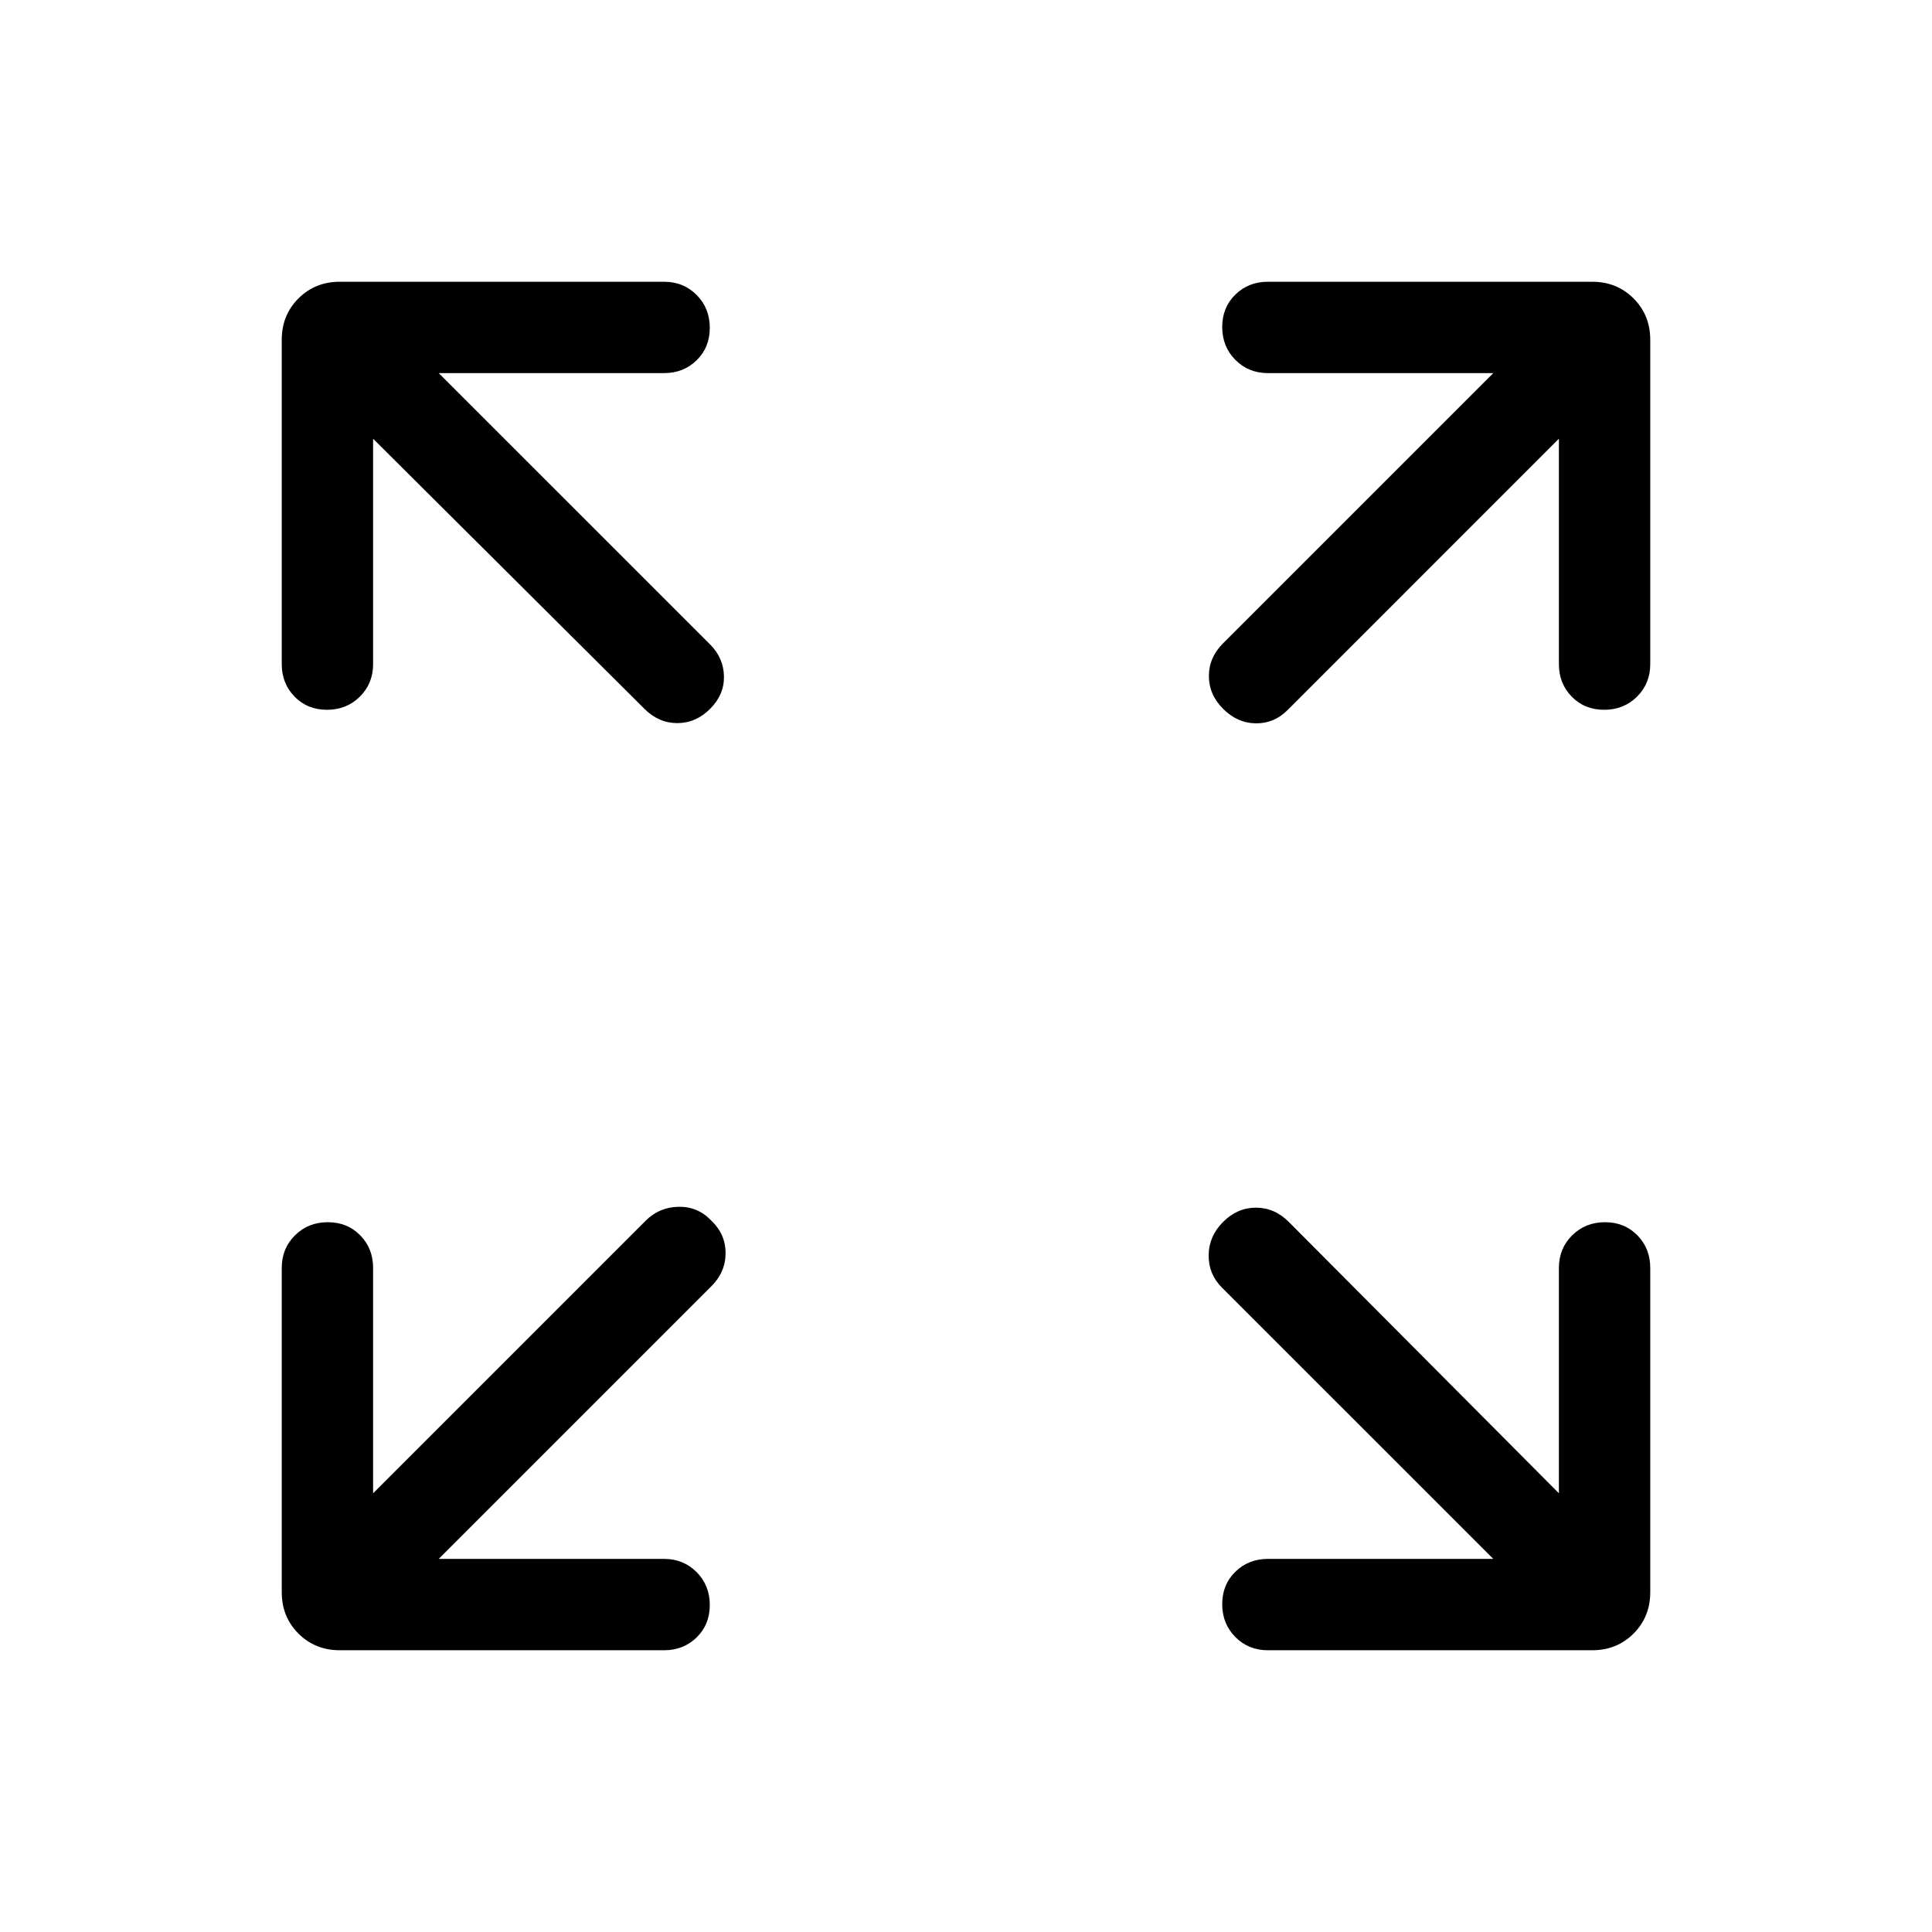
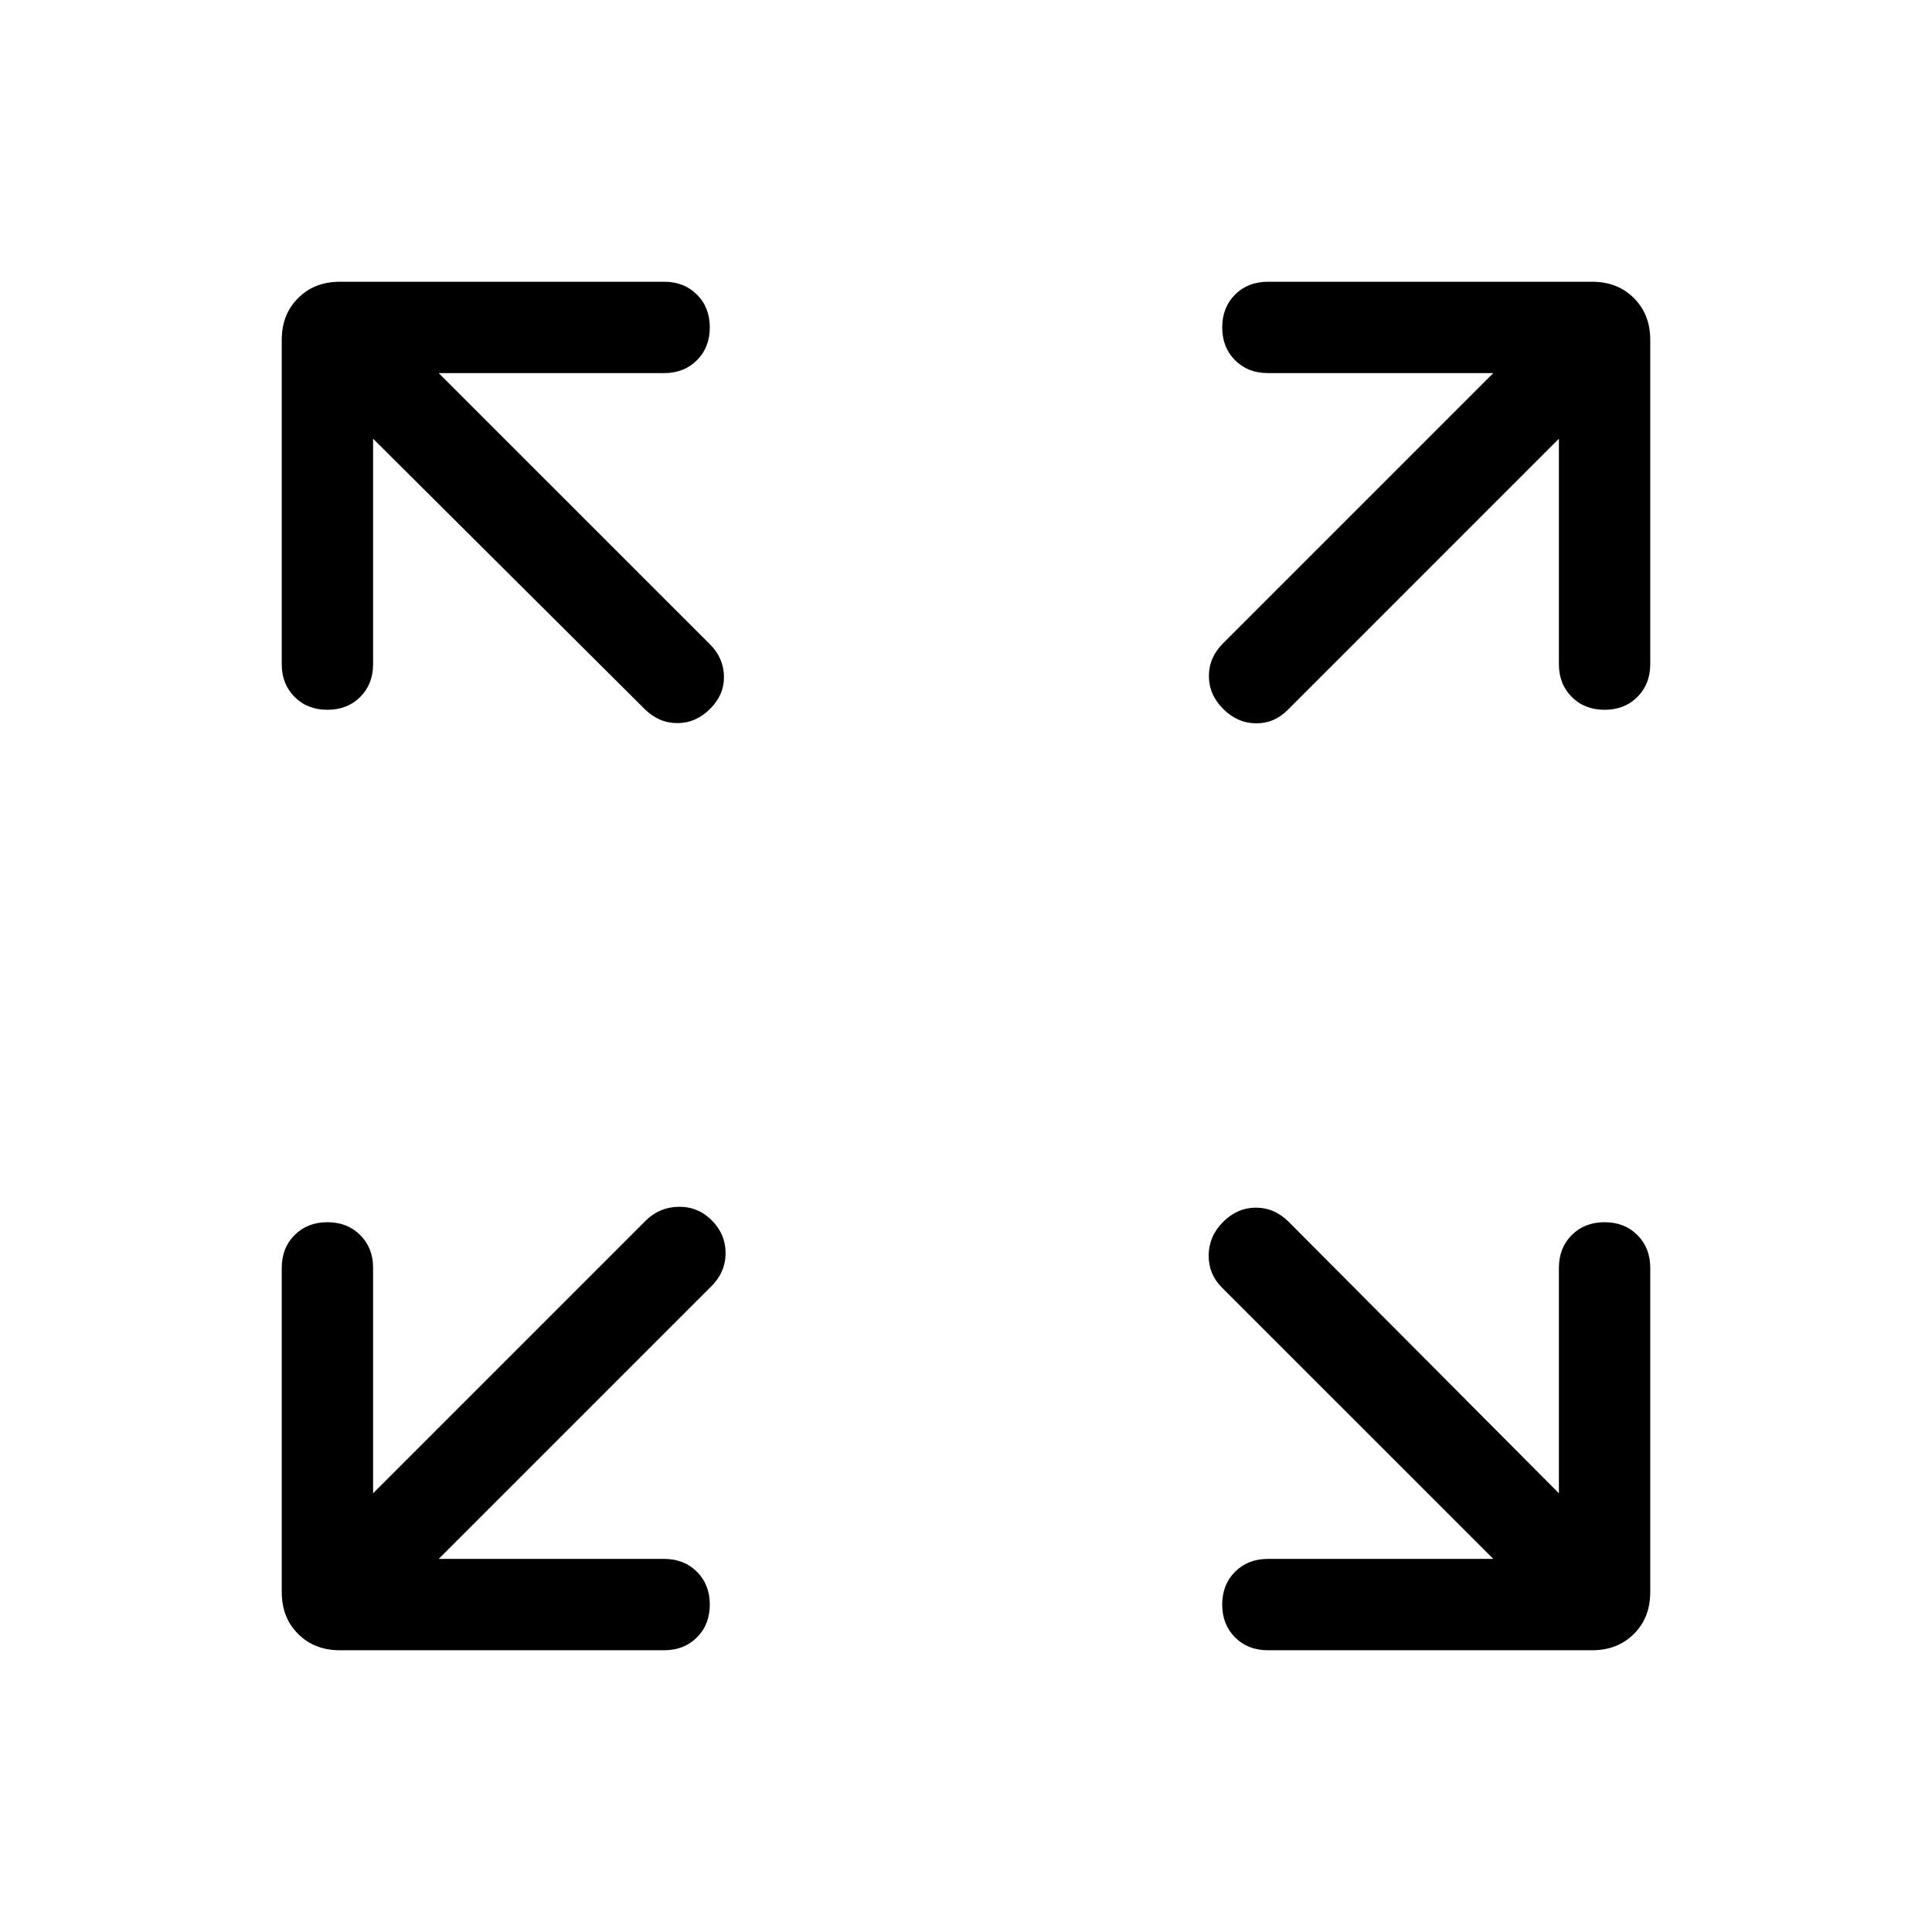
<svg xmlns="http://www.w3.org/2000/svg" height="48" viewBox="0 -960 960 960" width="48">
-   <path d="M218-185.39h112q9.64 0 16.17 6.59 6.52 6.58 6.52 16.3 0 9.73-6.52 16.11Q339.64-140 330-140H168.85q-12.26 0-20.56-8.29-8.29-8.3-8.29-20.56V-330q0-9.64 6.58-16.17 6.58-6.52 16.31-6.52 9.73 0 16.11 6.52 6.39 6.53 6.39 16.17v112l135.46-135.46q6.69-6.69 16.3-6.89 9.62-.19 16.31 6.89 7.08 6.69 7.08 16.11 0 9.43-7.08 16.5L218-185.39Zm524 0L607.15-320.23q-6.69-6.69-6.57-16.12.11-9.42 7.19-16.5 7.08-7.07 16.31-7.07 9.23 0 16.3 7.07L774.61-218v-112q0-9.64 6.59-16.17 6.58-6.52 16.3-6.52 9.73 0 16.11 6.52Q820-339.64 820-330v161.15q0 12.26-8.29 20.56-8.3 8.29-20.56 8.29H630q-9.64 0-16.17-6.58-6.52-6.58-6.52-16.31 0-9.73 6.52-16.11 6.53-6.39 16.17-6.39h112ZM185.39-742v112q0 9.64-6.59 16.17-6.58 6.52-16.3 6.52-9.73 0-16.11-6.52Q140-620.36 140-630v-161.15q0-12.26 8.29-20.56 8.3-8.29 20.56-8.29H330q9.64 0 16.17 6.58 6.52 6.58 6.52 16.31 0 9.73-6.52 16.11-6.53 6.39-16.17 6.39H218l134.85 134.84q6.69 6.69 6.88 15.81.19 9.11-6.88 16.19-7.08 7.08-16.31 7.08-9.23 0-16.31-7.08L185.39-742Zm589.22 0L639.77-607.15q-6.69 6.69-15.81 6.57-9.11-.11-16.19-7.19-7.08-7.08-7.08-16.31 0-9.23 7.08-16.3L742-774.61H630q-9.64 0-16.17-6.59-6.52-6.58-6.52-16.3 0-9.73 6.52-16.11Q620.36-820 630-820h161.15q12.26 0 20.56 8.29 8.29 8.3 8.29 20.56V-630q0 9.64-6.58 16.17-6.58 6.52-16.31 6.52-9.73 0-16.11-6.52-6.39-6.53-6.39-16.17v-112Z" />
+   <path d="M218-185.39h112q9.92 0 16.31 6.39 6.38 6.38 6.38 16.31 0 9.92-6.38 16.3Q339.92-140 330-140H168.85q-12.62 0-20.73-8.12-8.12-8.11-8.12-20.73V-330q0-9.92 6.39-16.31 6.38-6.38 16.3-6.38 9.93 0 16.31 6.38 6.39 6.39 6.39 16.31v112l135.46-135.46q6.69-6.69 16.3-6.89 9.62-.19 16.5 6.7 6.89 6.88 6.89 16.3 0 9.43-7.08 16.5L218-185.39Zm524 0L607.15-320.23q-6.69-6.69-6.57-16.12.11-9.42 7.19-16.5 7.08-7.07 16.31-7.07 9.23 0 16.3 7.07L774.61-218v-112q0-9.92 6.39-16.31 6.38-6.38 16.31-6.38 9.92 0 16.3 6.38Q820-339.92 820-330v161.15q0 12.62-8.12 20.73-8.11 8.12-20.73 8.12H630q-9.92 0-16.31-6.39-6.38-6.38-6.38-16.3 0-9.93 6.38-16.31 6.39-6.39 16.31-6.39h112ZM185.39-742v112q0 9.92-6.39 16.31-6.38 6.38-16.31 6.38-9.92 0-16.3-6.38Q140-620.08 140-630v-161.15q0-12.62 8.12-20.73 8.11-8.12 20.73-8.12H330q9.92 0 16.31 6.39 6.38 6.38 6.38 16.3 0 9.93-6.38 16.31-6.39 6.39-16.31 6.39H218l134.85 134.84q6.69 6.69 6.88 15.81.19 9.11-6.88 16.19-7.08 7.08-16.31 7.08-9.23 0-16.31-7.08L185.39-742Zm589.22 0L639.77-607.15q-6.69 6.69-15.81 6.57-9.11-.11-16.19-7.19-7.08-7.08-7.08-16.31 0-9.23 7.08-16.3L742-774.61H630q-9.92 0-16.31-6.39-6.38-6.38-6.38-16.31 0-9.92 6.38-16.3Q620.08-820 630-820h161.15q12.62 0 20.73 8.12 8.12 8.11 8.12 20.73V-630q0 9.92-6.39 16.31-6.38 6.38-16.3 6.38-9.93 0-16.31-6.38-6.39-6.39-6.39-16.31v-112Z" />
</svg>
